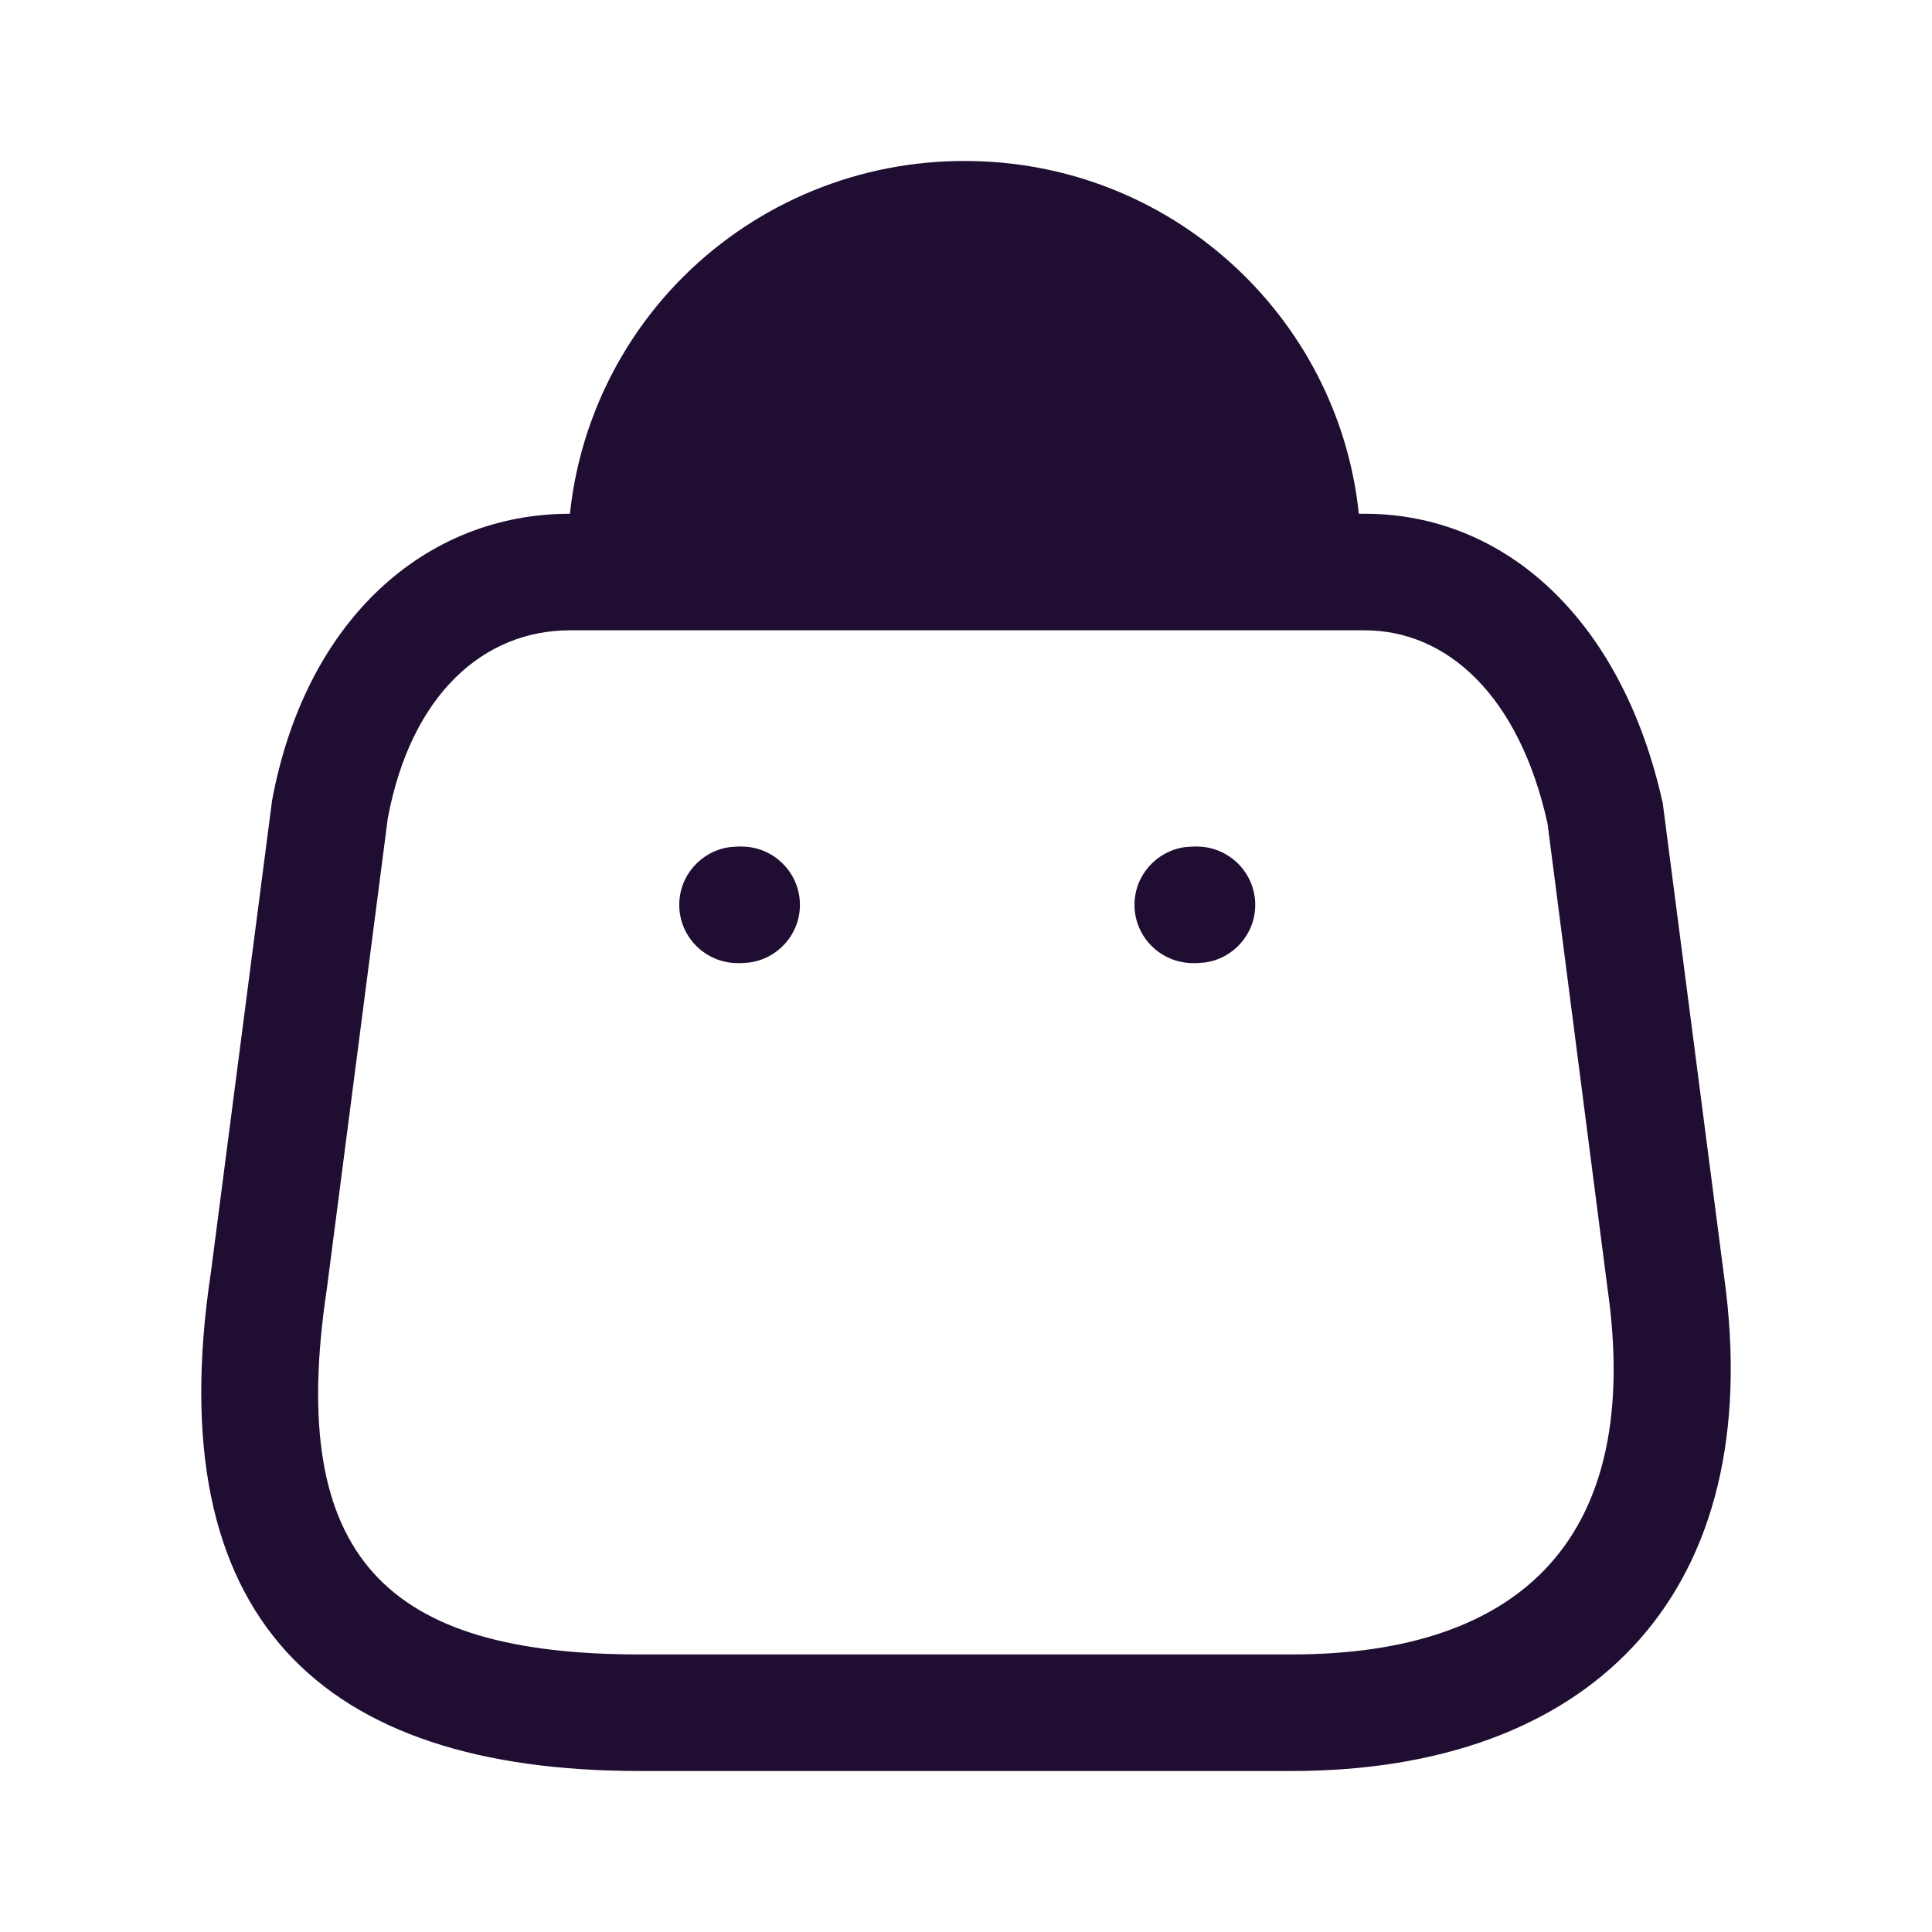
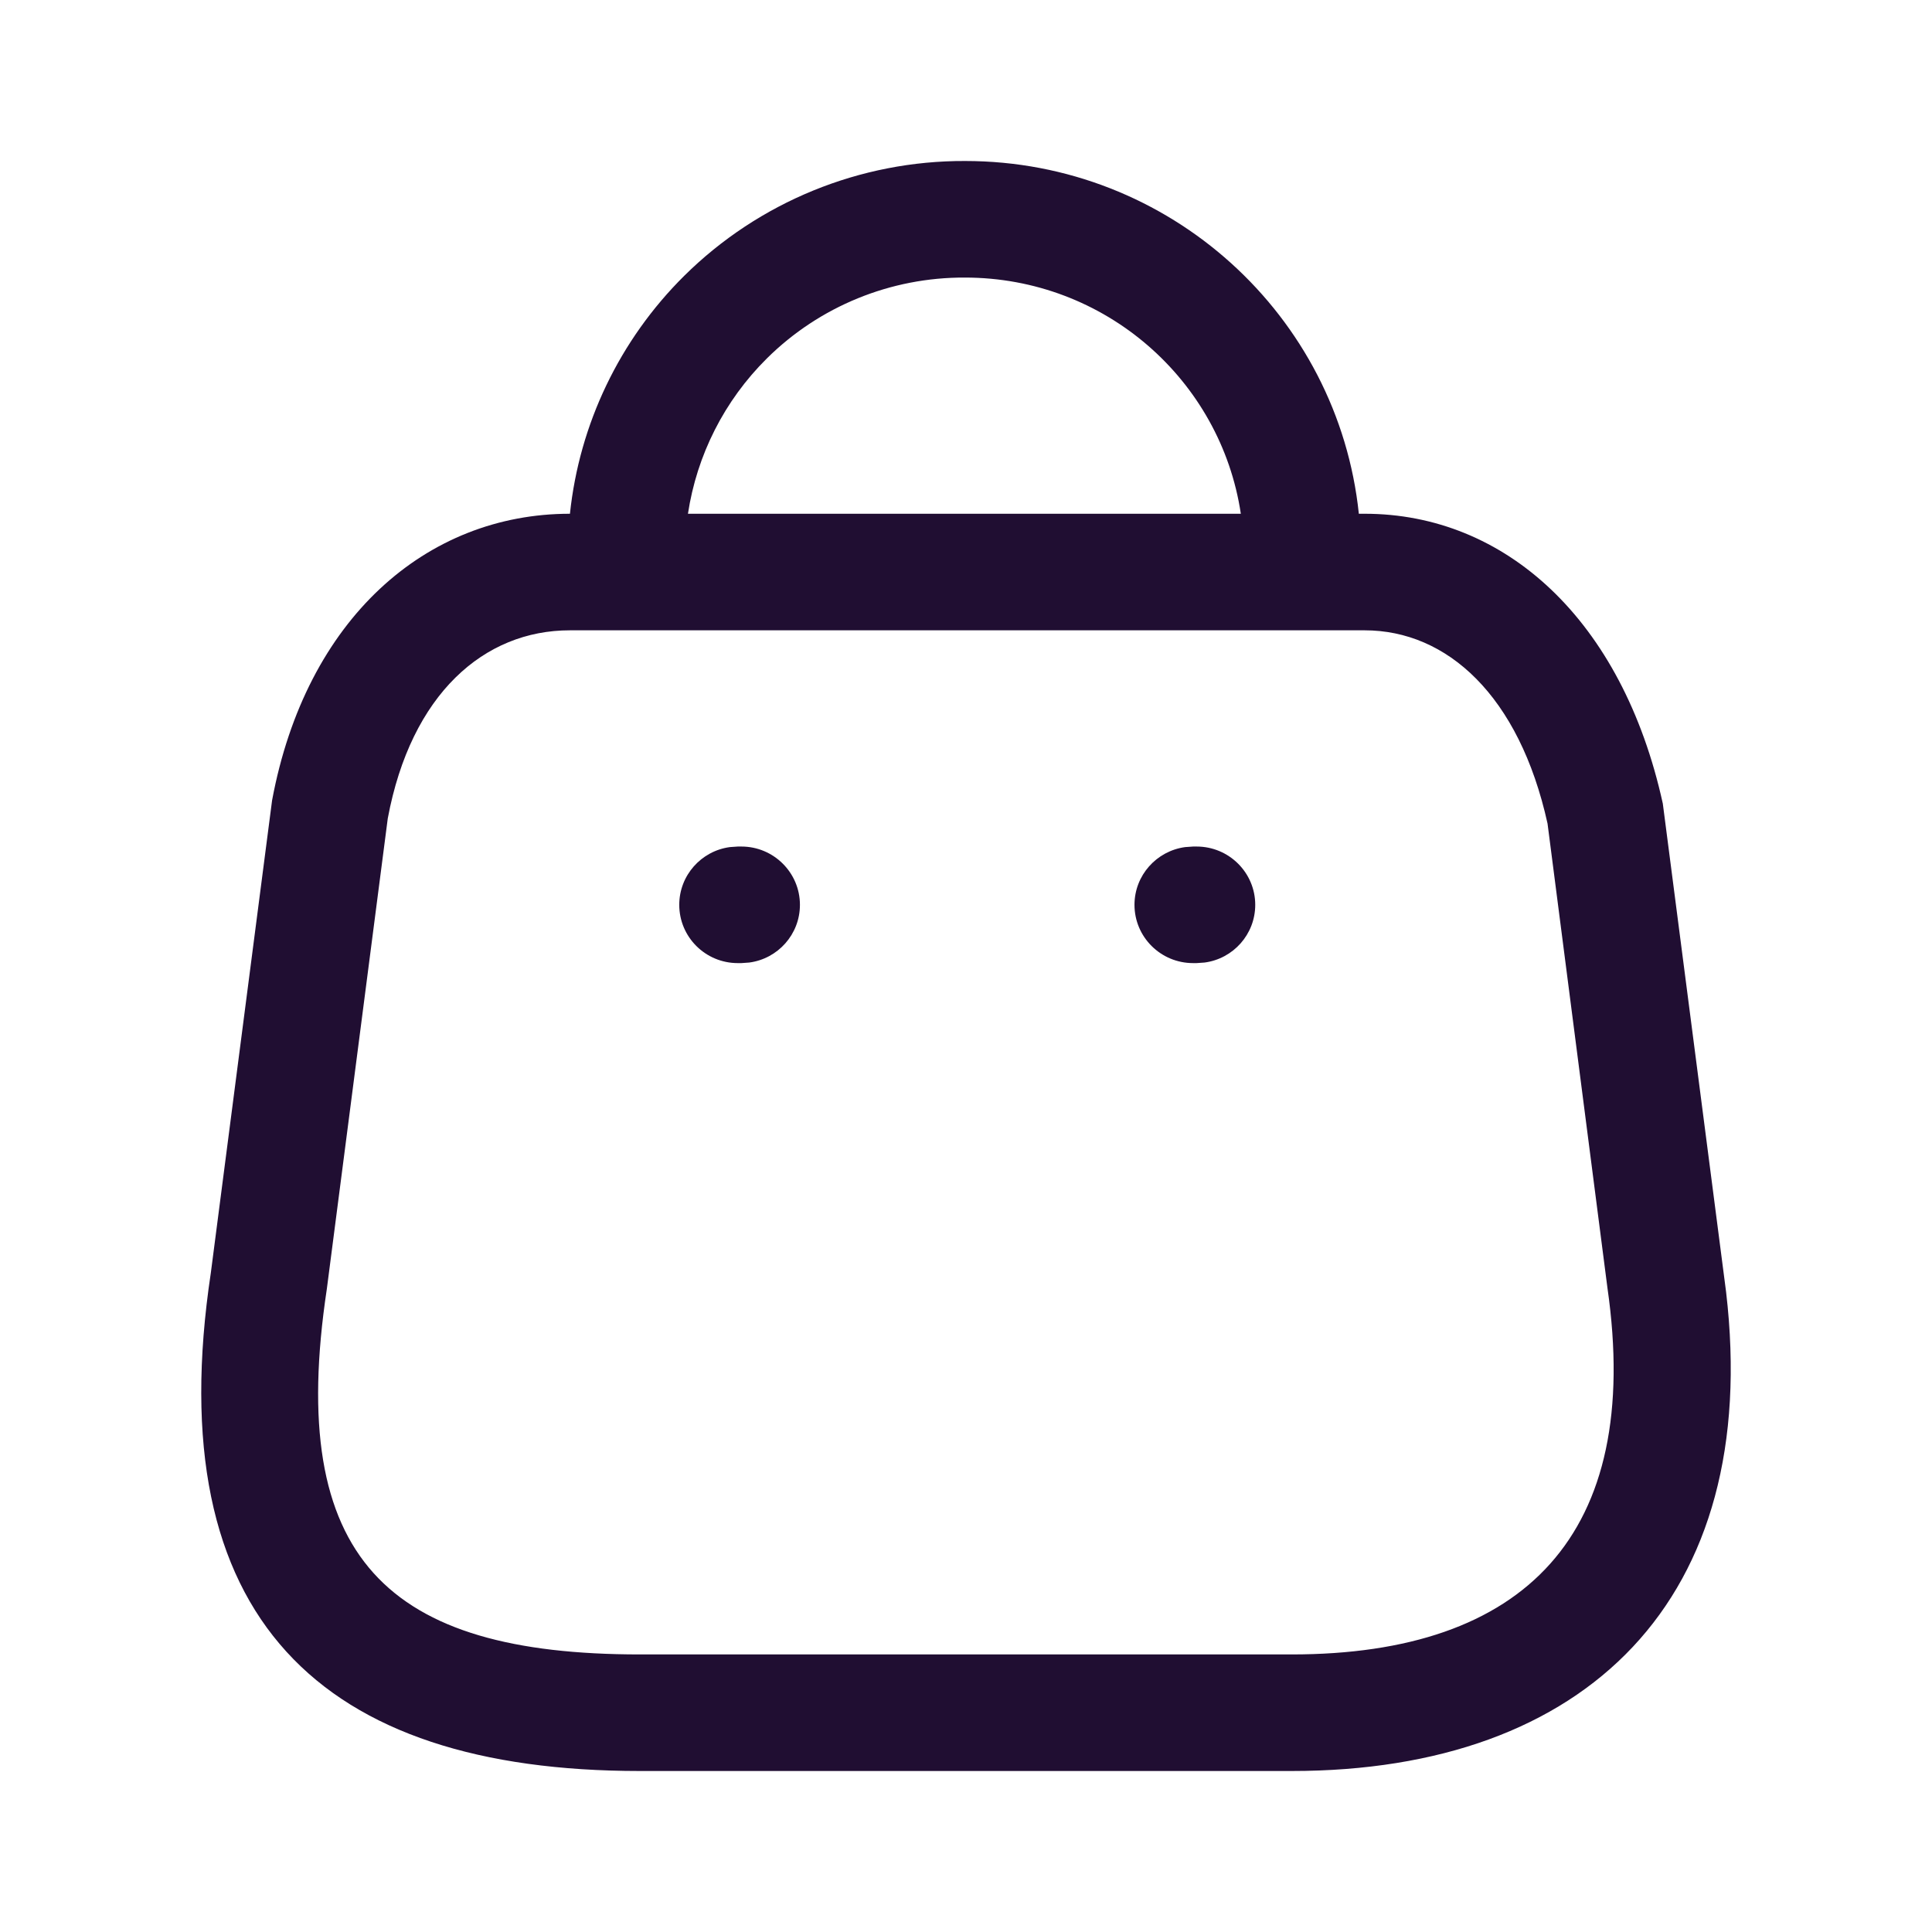
<svg xmlns="http://www.w3.org/2000/svg" width="24" height="24" viewBox="0 0 24 24" fill="none">
  <g id="Iconly/Light-outline/Bag">
    <g id="Bag">
-       <path id="Bag_2" fillRule="evenodd" clipRule="evenodd" d="M16.88 6.382C16.623 3.92 14.531 2 11.989 2C10.684 1.995 9.427 2.508 8.5 3.426C7.696 4.223 7.197 5.269 7.08 6.382H7.079C5.297 6.382 3.801 7.683 3.38 9.942L2.619 15.812C1.972 20.11 3.993 22 7.949 22H16.046C19.704 22 21.891 19.87 21.442 16.048L20.656 9.982C20.153 7.694 18.695 6.382 16.952 6.382H16.88ZM15.414 6.382C15.165 4.721 13.726 3.448 11.986 3.448C11.064 3.444 10.18 3.805 9.527 4.452C8.997 4.977 8.656 5.655 8.546 6.382H15.414ZM7.079 7.83H16.952C17.974 7.83 18.872 8.638 19.224 10.23L19.968 15.997C20.41 19.066 18.938 20.552 16.046 20.552H7.949C4.818 20.552 3.554 19.371 4.06 16.012L4.817 10.167C5.106 8.619 6.014 7.83 7.079 7.83ZM14.865 10.516C15.267 10.516 15.593 10.841 15.593 11.24C15.593 11.607 15.319 11.91 14.964 11.957L14.865 11.964H14.821C14.419 11.964 14.093 11.64 14.093 11.24C14.093 10.874 14.367 10.571 14.722 10.523L14.821 10.516H14.865ZM9.937 11.24C9.937 10.841 9.611 10.516 9.21 10.516H9.165L9.066 10.523C8.711 10.571 8.438 10.874 8.438 11.24C8.438 11.64 8.763 11.964 9.165 11.964H9.21L9.308 11.957C9.663 11.91 9.937 11.607 9.937 11.24Z" fill="#200E32" />
+       <path id="Bag_2" fill-rule="evenodd" clip-rule="evenodd" d="M16.88 6.382C16.623 3.92 14.531 2 11.989 2C10.684 1.995 9.427 2.508 8.5 3.426C7.696 4.223 7.197 5.269 7.08 6.382H7.079C5.297 6.382 3.801 7.683 3.38 9.942L2.619 15.812C1.972 20.11 3.993 22 7.949 22H16.046C19.704 22 21.891 19.87 21.442 16.048L20.656 9.982C20.153 7.694 18.695 6.382 16.952 6.382H16.88ZM15.414 6.382C15.165 4.721 13.726 3.448 11.986 3.448C11.064 3.444 10.18 3.805 9.527 4.452C8.997 4.977 8.656 5.655 8.546 6.382H15.414ZM7.079 7.83H16.952C17.974 7.83 18.872 8.638 19.224 10.23L19.968 15.997C20.41 19.066 18.938 20.552 16.046 20.552H7.949C4.818 20.552 3.554 19.371 4.06 16.012L4.817 10.167C5.106 8.619 6.014 7.83 7.079 7.83ZM14.865 10.516C15.267 10.516 15.593 10.841 15.593 11.24C15.593 11.607 15.319 11.91 14.964 11.957L14.865 11.964H14.821C14.419 11.964 14.093 11.64 14.093 11.24C14.093 10.874 14.367 10.571 14.722 10.523L14.821 10.516H14.865ZM9.937 11.24C9.937 10.841 9.611 10.516 9.21 10.516H9.165L9.066 10.523C8.711 10.571 8.438 10.874 8.438 11.24C8.438 11.64 8.763 11.964 9.165 11.964H9.21L9.308 11.957C9.663 11.91 9.937 11.607 9.937 11.24Z" fill="#200E32" />
    </g>
  </g>
</svg>
